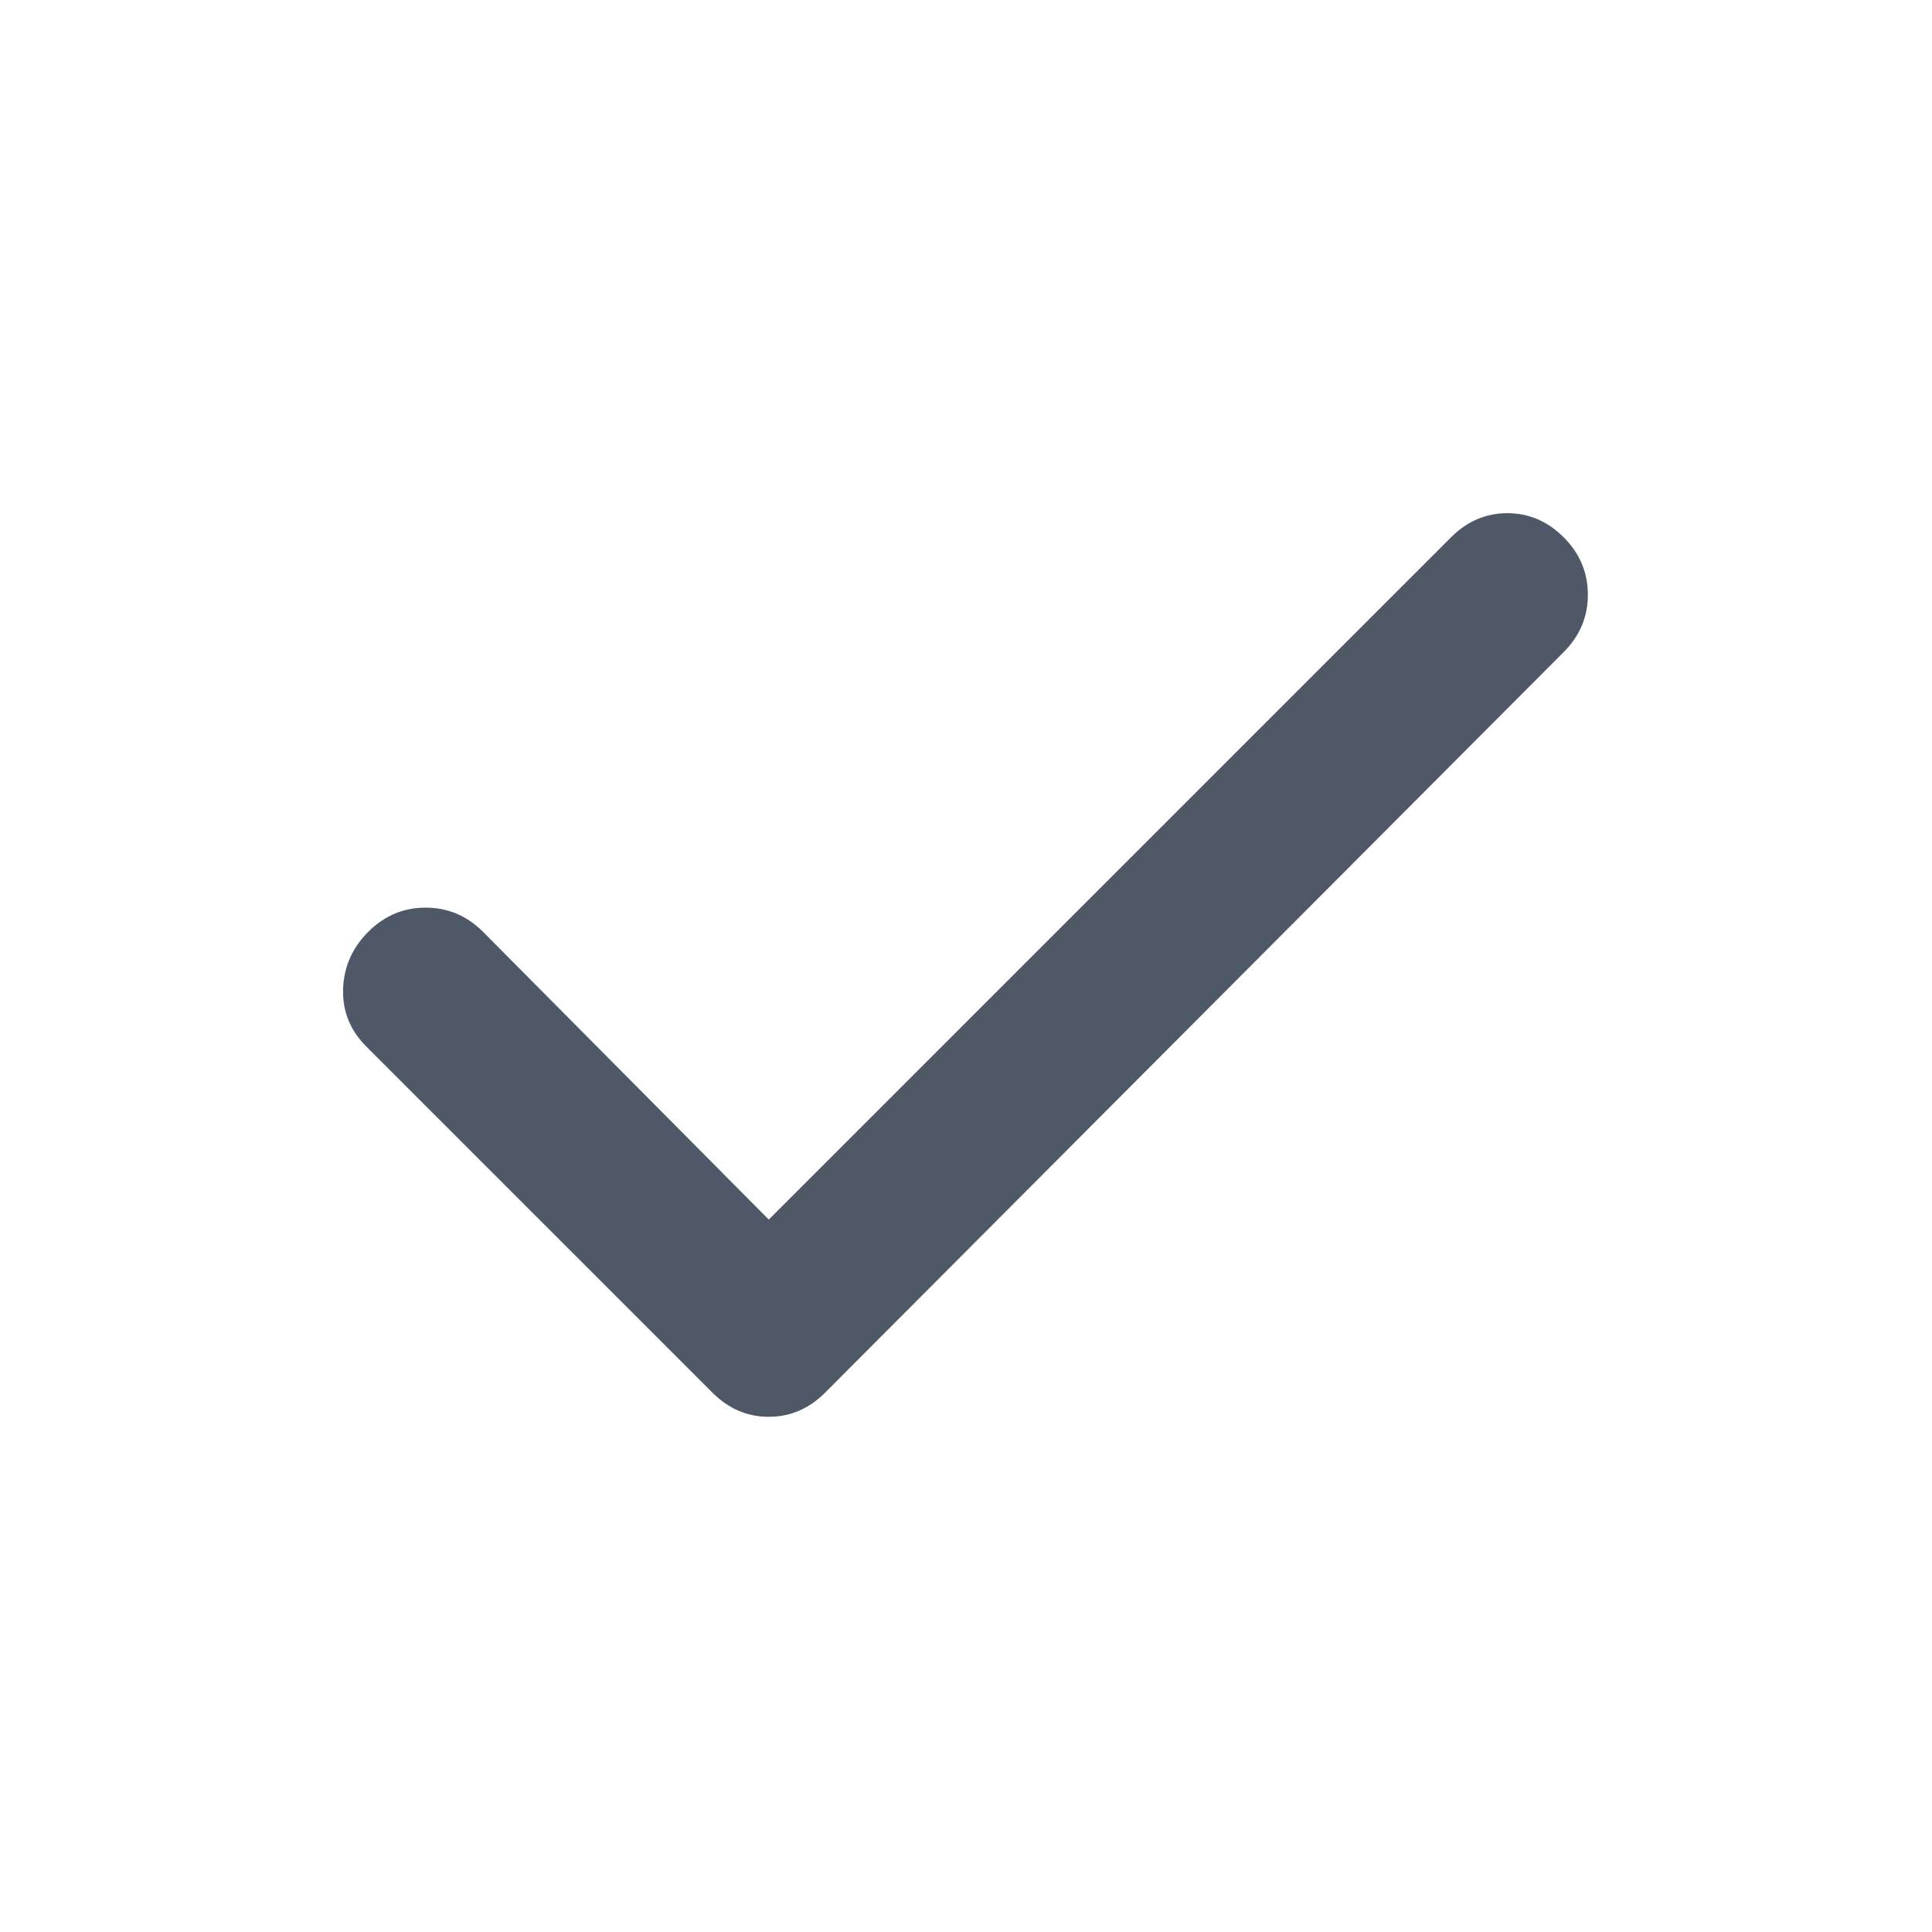
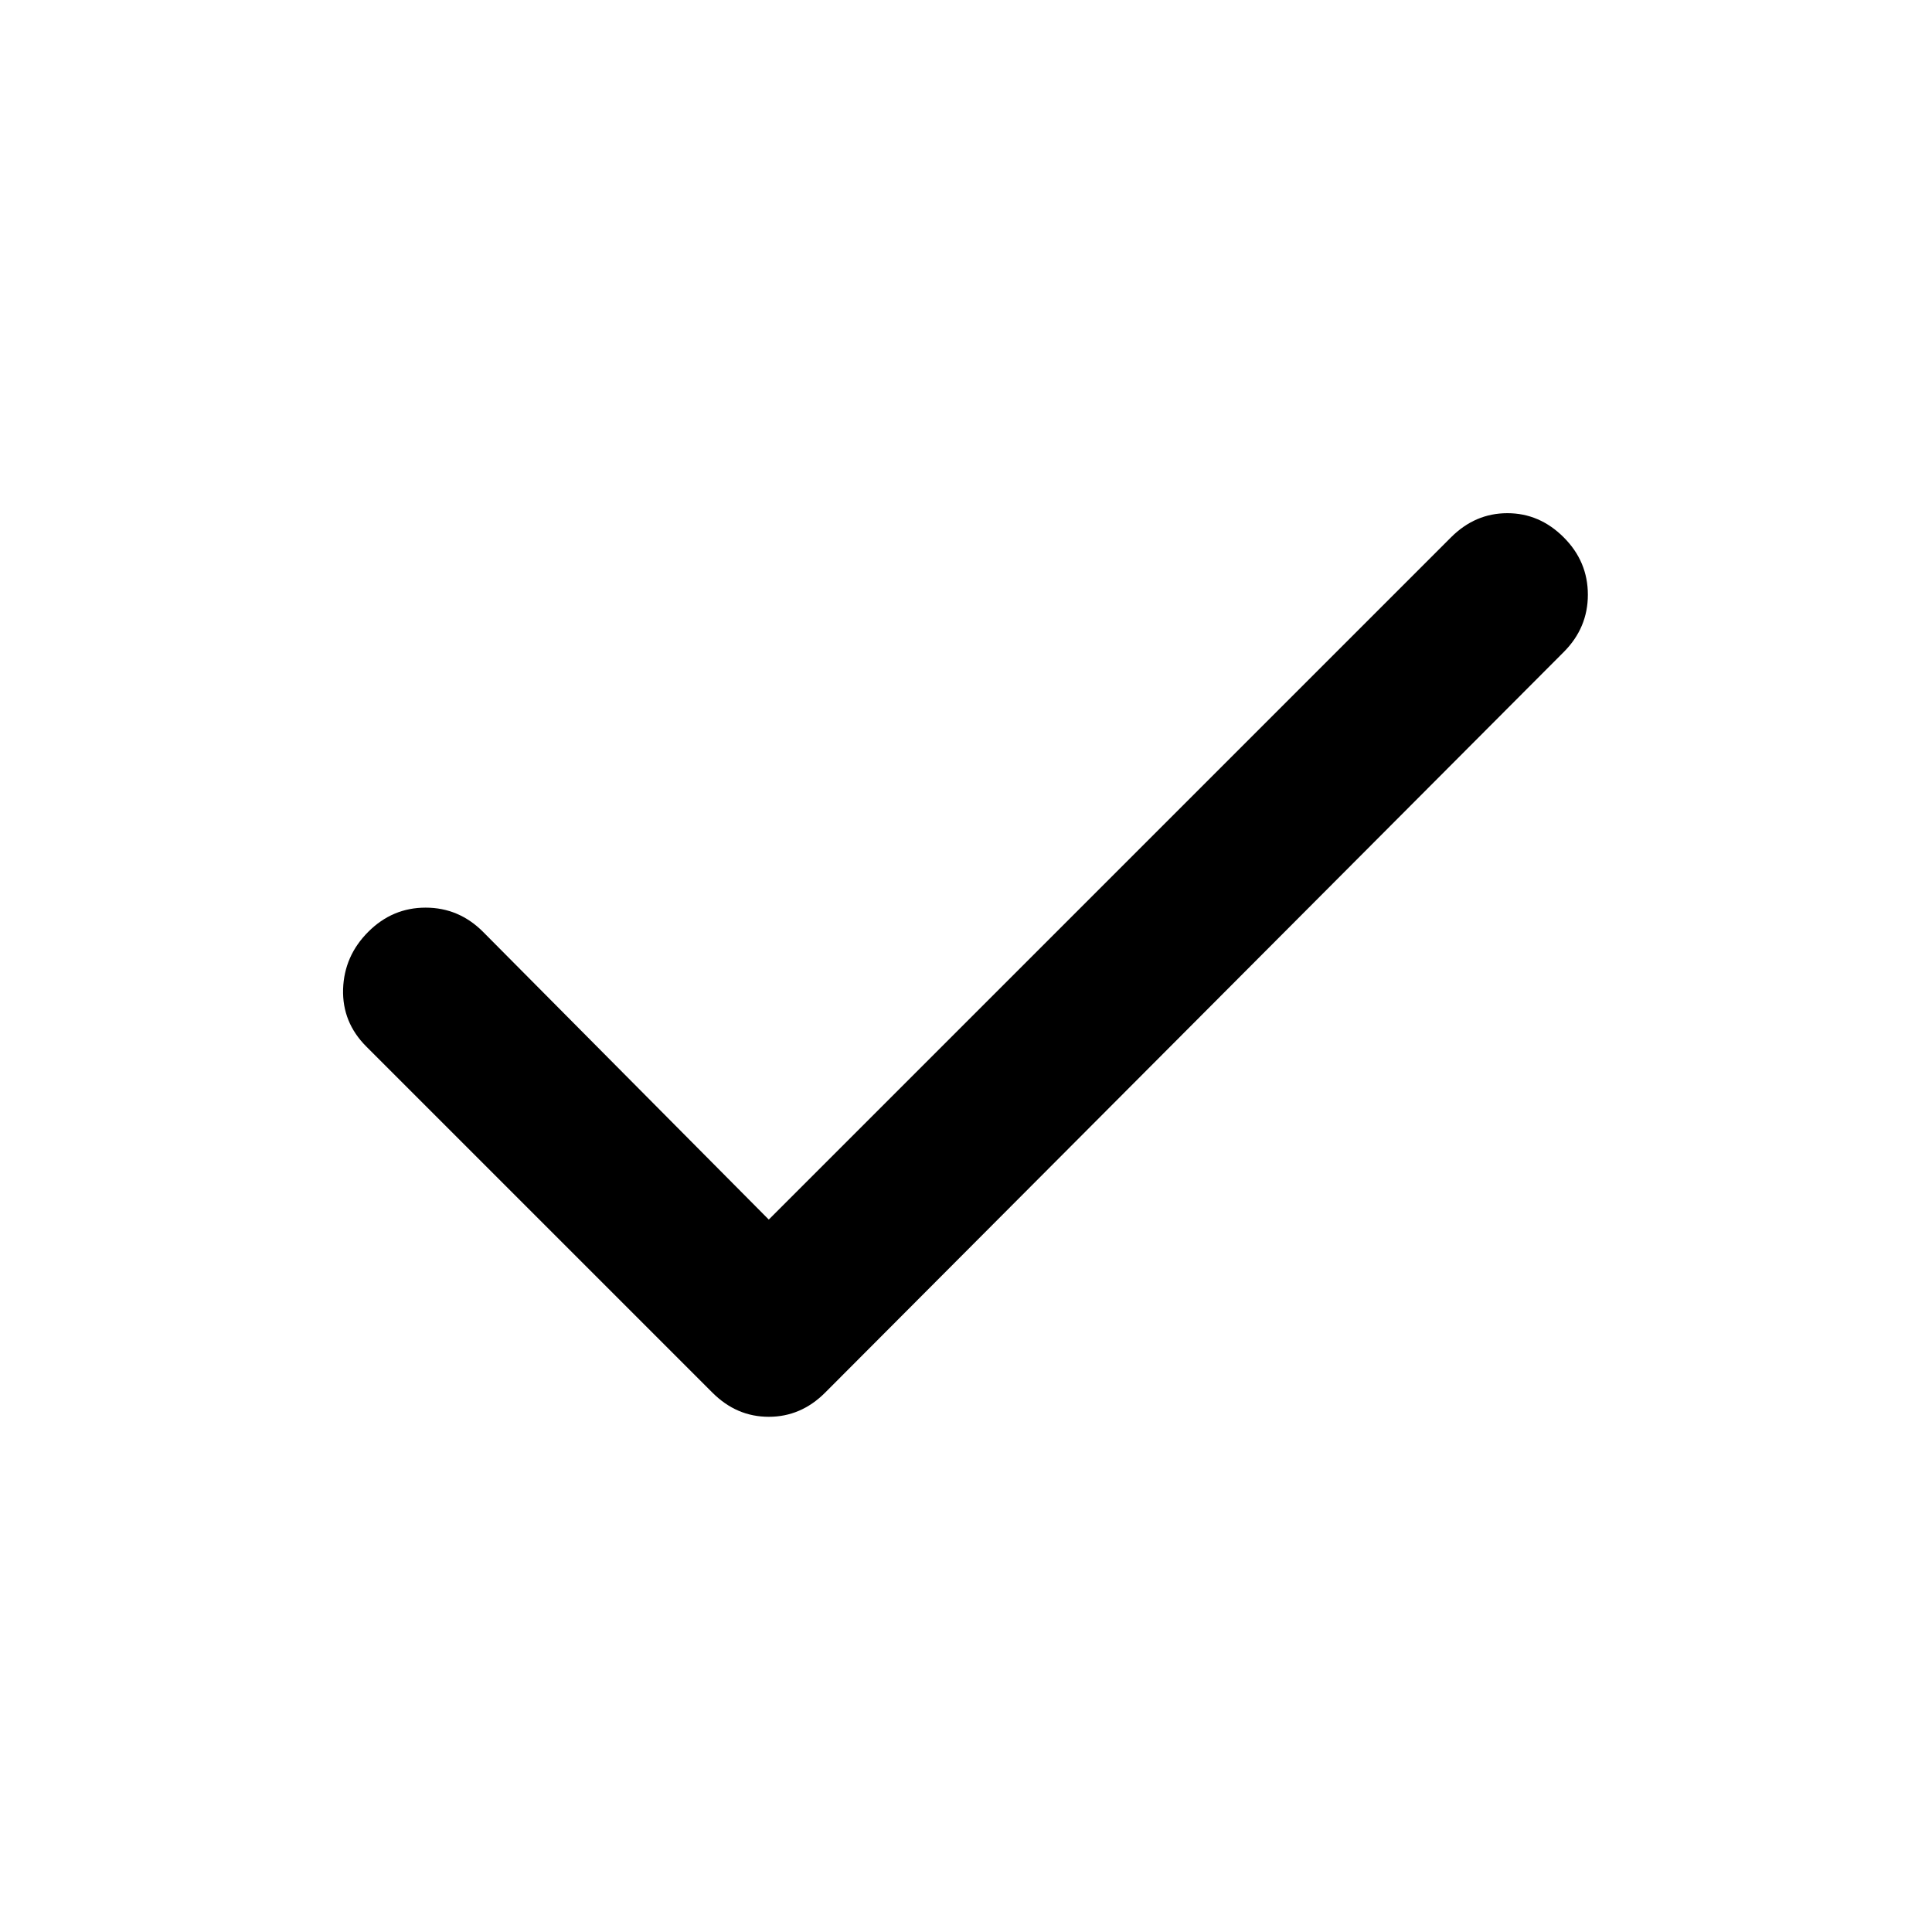
<svg xmlns="http://www.w3.org/2000/svg" width="24" height="24" viewBox="0 0 24 24" fill="none">
-   <path d="M9.55 15.15L18.025 6.675C18.225 6.475 18.458 6.375 18.725 6.375C18.992 6.375 19.225 6.475 19.425 6.675C19.625 6.875 19.725 7.112 19.725 7.388C19.725 7.662 19.625 7.9 19.425 8.1L10.25 17.3C10.05 17.5 9.817 17.6 9.55 17.6C9.283 17.6 9.05 17.5 8.85 17.3L4.55 13C4.35 12.8 4.254 12.562 4.262 12.287C4.271 12.012 4.375 11.775 4.575 11.575C4.775 11.375 5.012 11.275 5.287 11.275C5.562 11.275 5.8 11.375 6 11.575L9.55 15.15Z" fill="#4E5867" />
+   <path d="M9.55 15.15L18.025 6.675C18.225 6.475 18.458 6.375 18.725 6.375C18.992 6.375 19.225 6.475 19.425 6.675C19.625 6.875 19.725 7.112 19.725 7.388C19.725 7.662 19.625 7.9 19.425 8.1L10.25 17.3C10.05 17.5 9.817 17.6 9.55 17.6C9.283 17.6 9.05 17.5 8.85 17.3L4.55 13C4.35 12.8 4.254 12.562 4.262 12.287C4.271 12.012 4.375 11.775 4.575 11.575C4.775 11.375 5.012 11.275 5.287 11.275C5.562 11.275 5.8 11.375 6 11.575L9.55 15.15Z" fill="currentColor" />
</svg>
